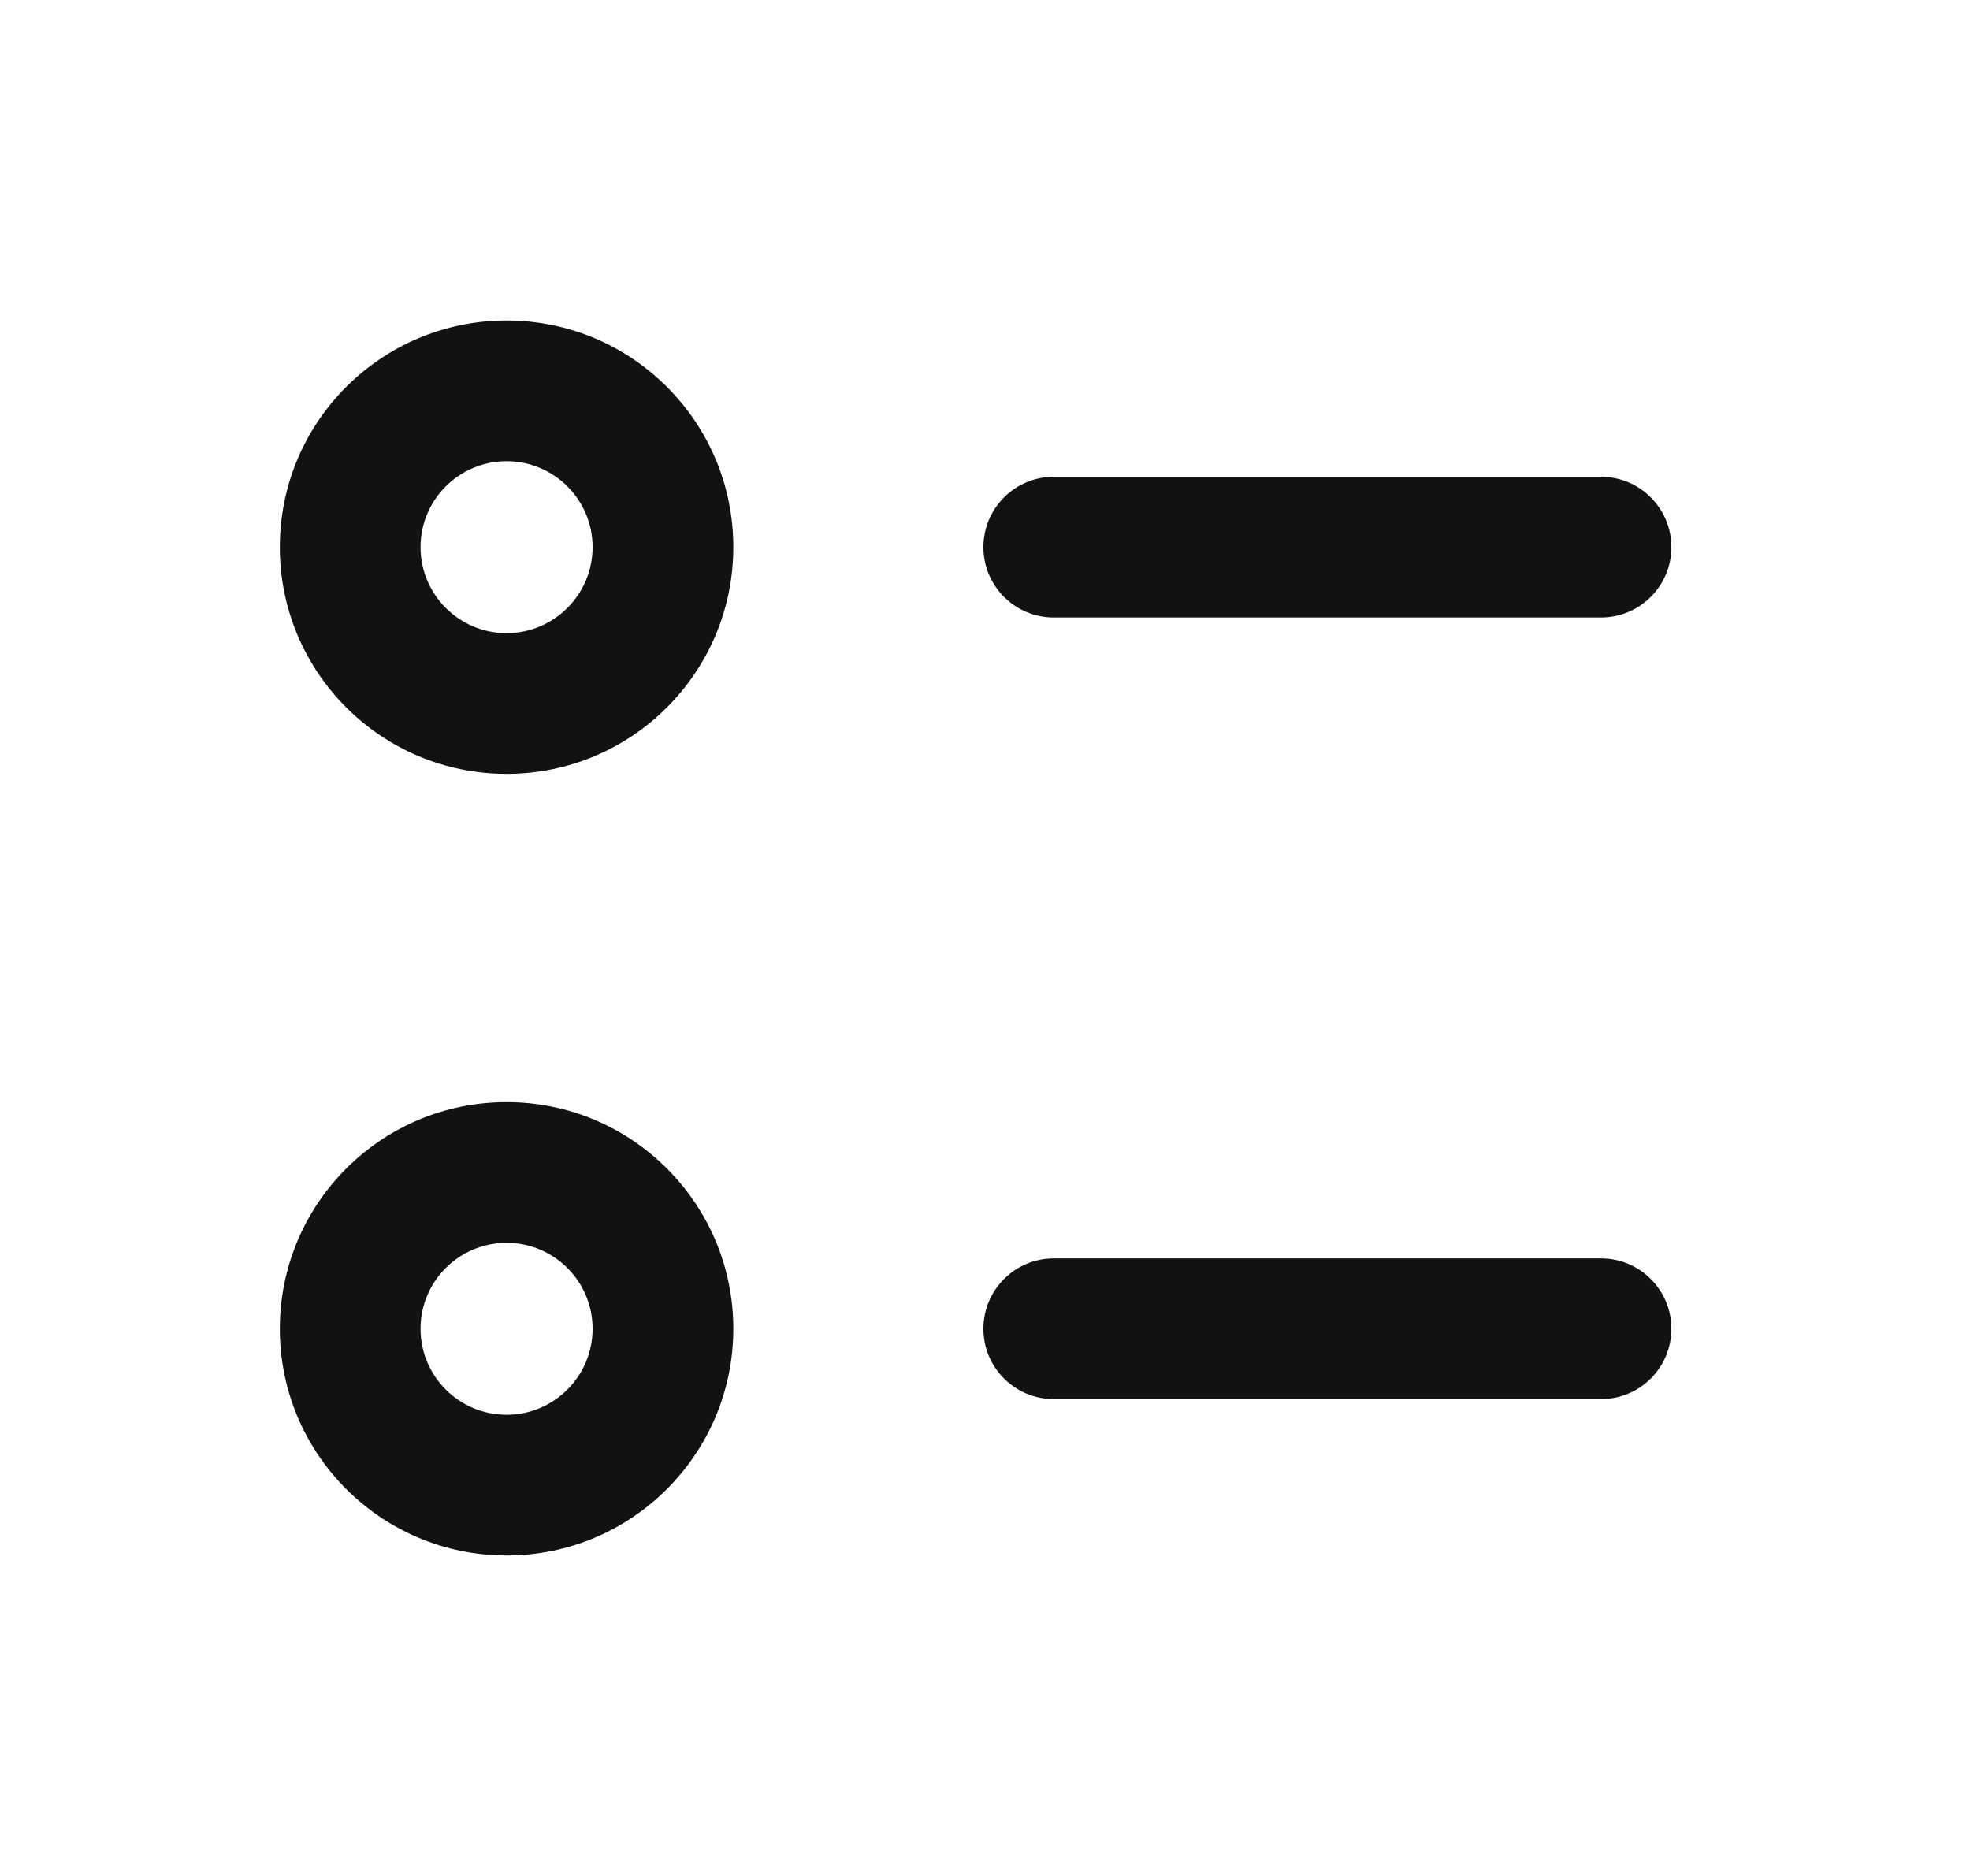
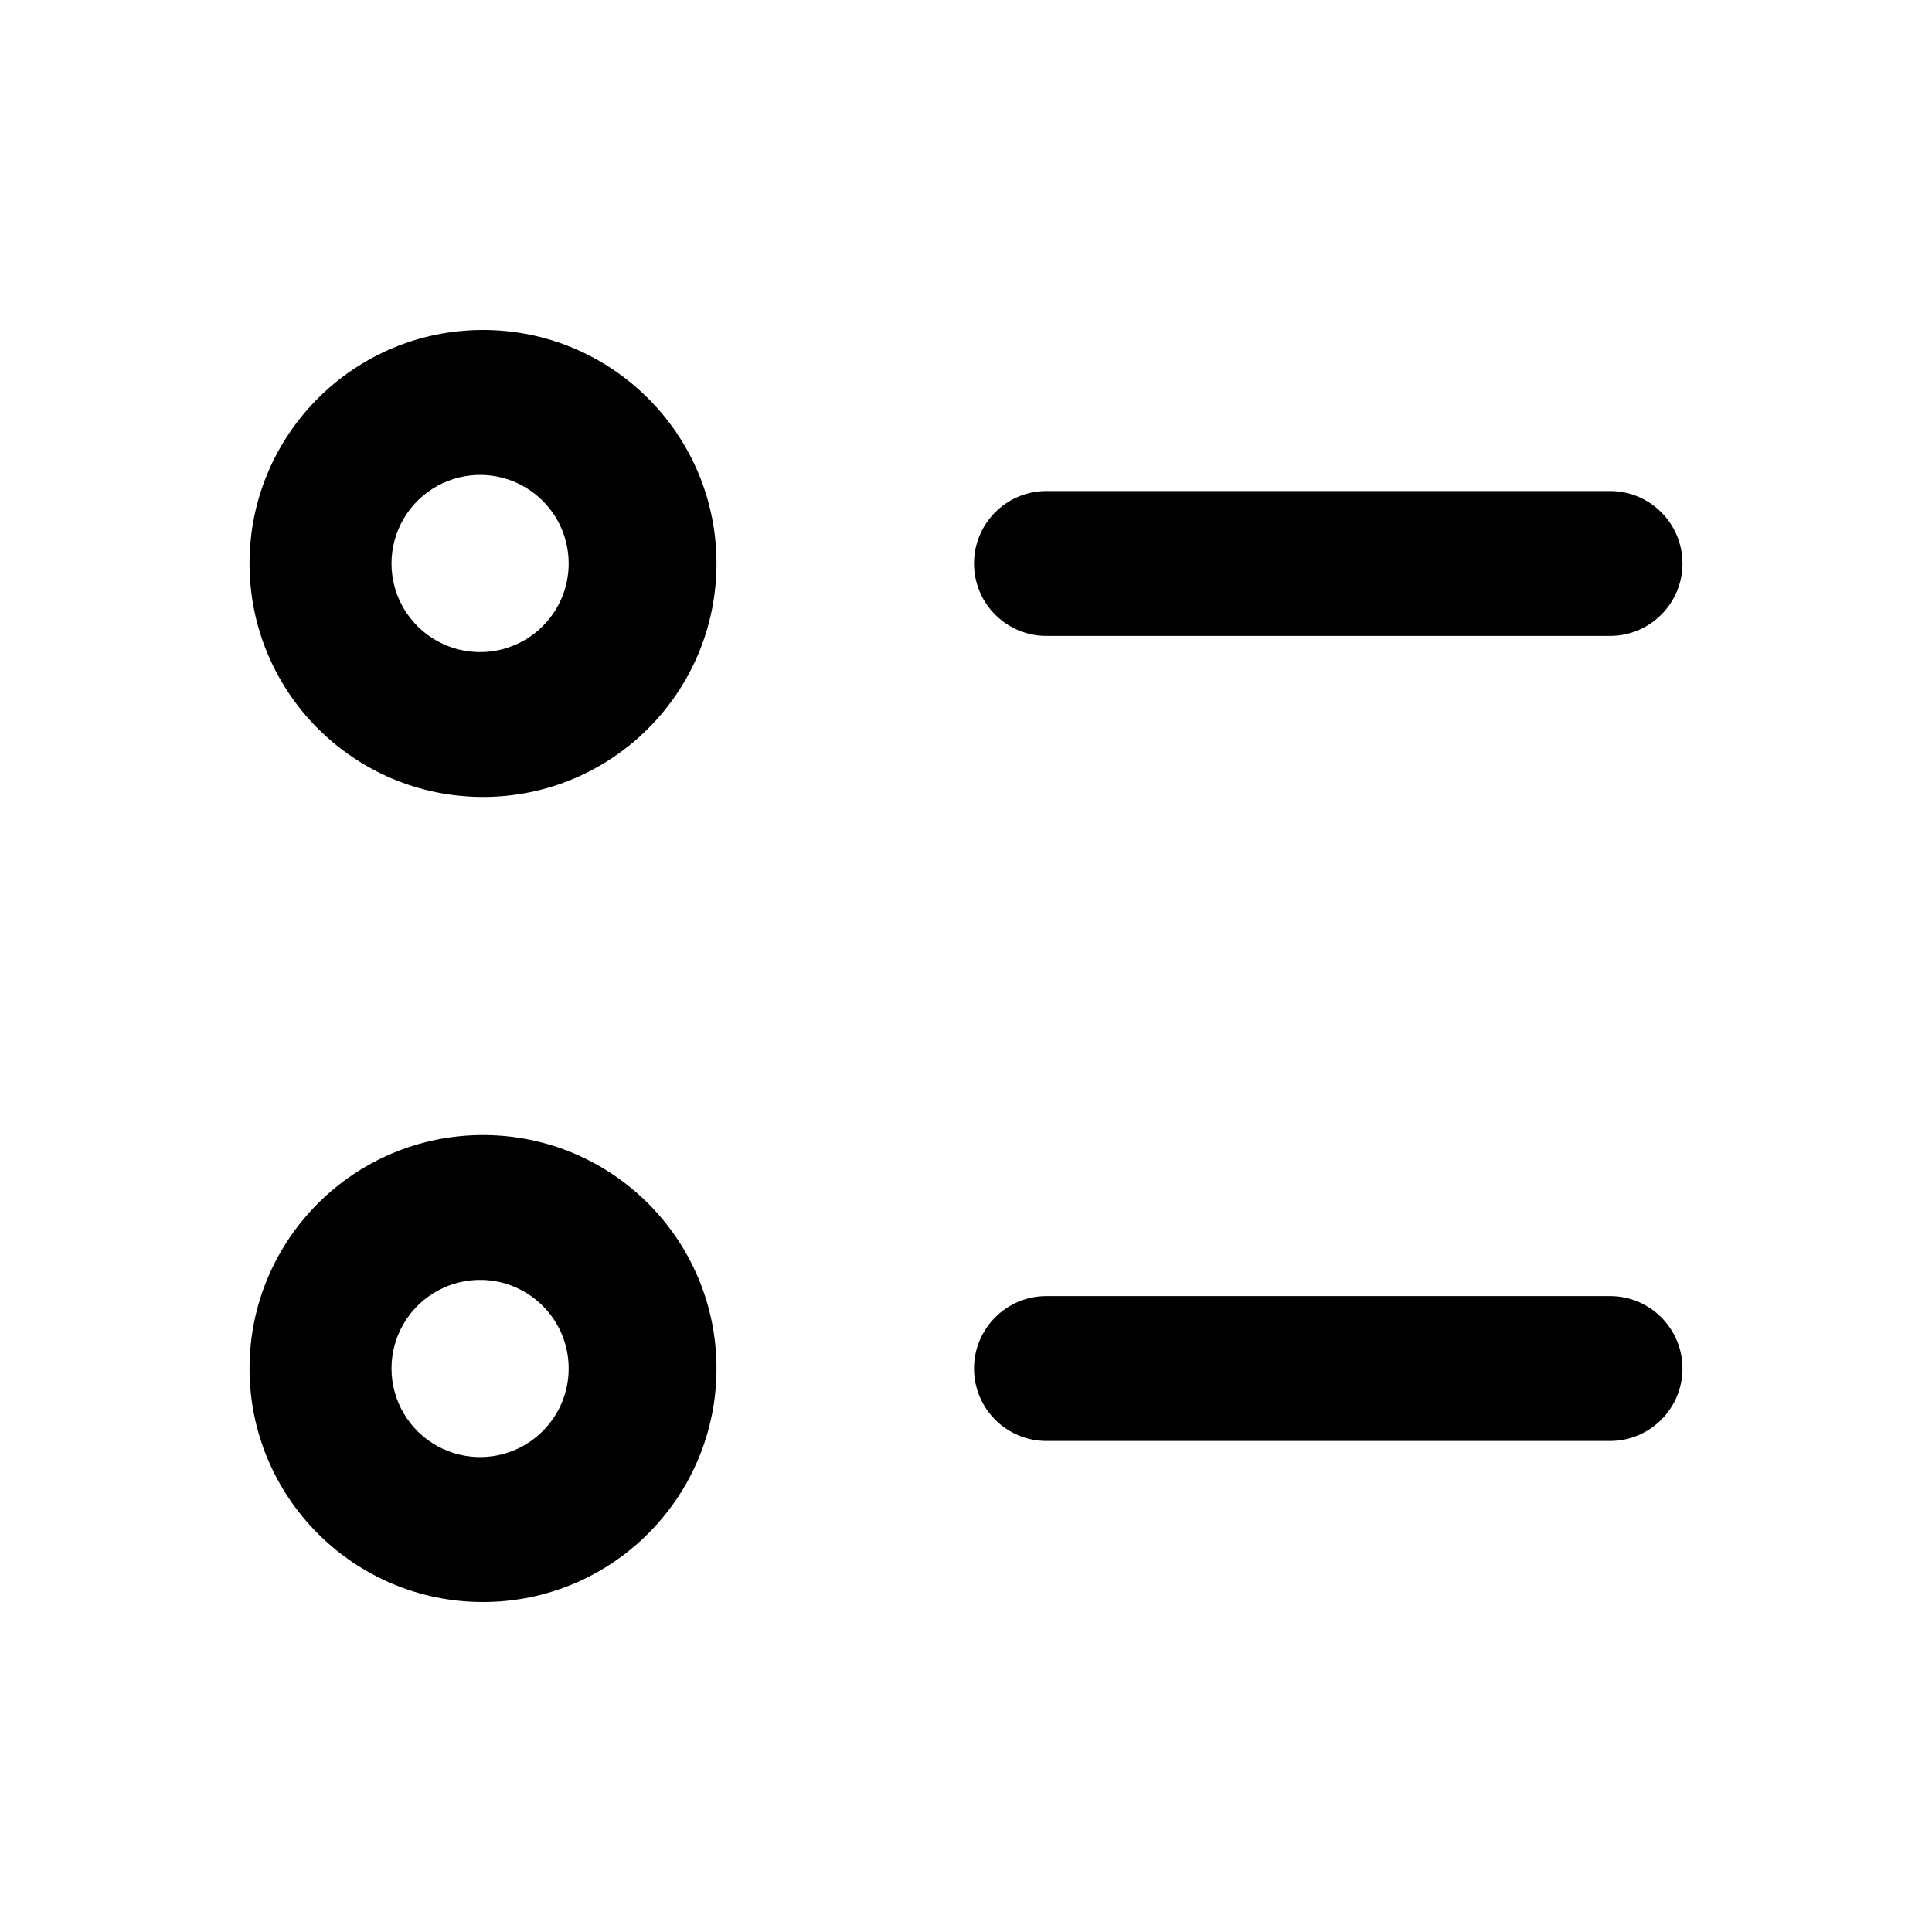
- <svg xmlns="http://www.w3.org/2000/svg" width="21" height="20" viewBox="0 0 21 20" fill="none">
-   <path fill-rule="evenodd" clip-rule="evenodd" d="M5.4 4.917C4.894 4.917 4.483 5.327 4.483 5.833C4.483 6.339 4.894 6.75 5.4 6.75C5.906 6.75 6.317 6.339 6.317 5.833C6.317 5.327 5.906 4.917 5.4 4.917ZM2.983 5.833C2.983 4.498 4.065 3.417 5.4 3.417C6.735 3.417 7.817 4.498 7.817 5.833C7.817 7.168 6.735 8.25 5.4 8.25C4.065 8.25 2.983 7.168 2.983 5.833ZM10.483 5.833C10.483 5.419 10.819 5.083 11.233 5.083H17.067C17.481 5.083 17.817 5.419 17.817 5.833C17.817 6.247 17.481 6.583 17.067 6.583H11.233C10.819 6.583 10.483 6.247 10.483 5.833ZM5.4 13.25C4.894 13.25 4.483 13.66 4.483 14.166C4.483 14.673 4.894 15.083 5.4 15.083C5.906 15.083 6.317 14.673 6.317 14.166C6.317 13.66 5.906 13.25 5.4 13.25ZM2.983 14.166C2.983 12.832 4.065 11.75 5.4 11.75C6.735 11.75 7.817 12.832 7.817 14.166C7.817 15.501 6.735 16.583 5.4 16.583C4.065 16.583 2.983 15.501 2.983 14.166ZM10.483 14.166C10.483 13.752 10.819 13.416 11.233 13.416H17.067C17.481 13.416 17.817 13.752 17.817 14.166C17.817 14.581 17.481 14.916 17.067 14.916H11.233C10.819 14.916 10.483 14.581 10.483 14.166Z" fill="#121212" />
+ <svg xmlns="http://www.w3.org/2000/svg" viewBox="0 0 20 20" fill="none" width="20" height="20">
+   <path fill="currentColor" fill-rule="evenodd" d="M5 4.917A.917.917 0 1 0 5 6.75a.917.917 0 0 0 0-1.833zm-2.417.916a2.417 2.417 0 1 1 4.834 0 2.417 2.417 0 0 1-4.834 0zm7.5 0a.75.75 0 0 1 .75-.75h5.834a.75.75 0 0 1 0 1.5h-5.834a.75.75 0 0 1-.75-.75zM5 13.25a.917.917 0 1 0 0 1.833.917.917 0 0 0 0-1.833zm-2.417.917a2.417 2.417 0 1 1 4.834 0 2.417 2.417 0 0 1-4.834 0zm7.5 0a.75.75 0 0 1 .75-.75h5.834a.75.75 0 0 1 0 1.5h-5.834a.75.75 0 0 1-.75-.75z" clip-rule="evenodd" />
</svg>
